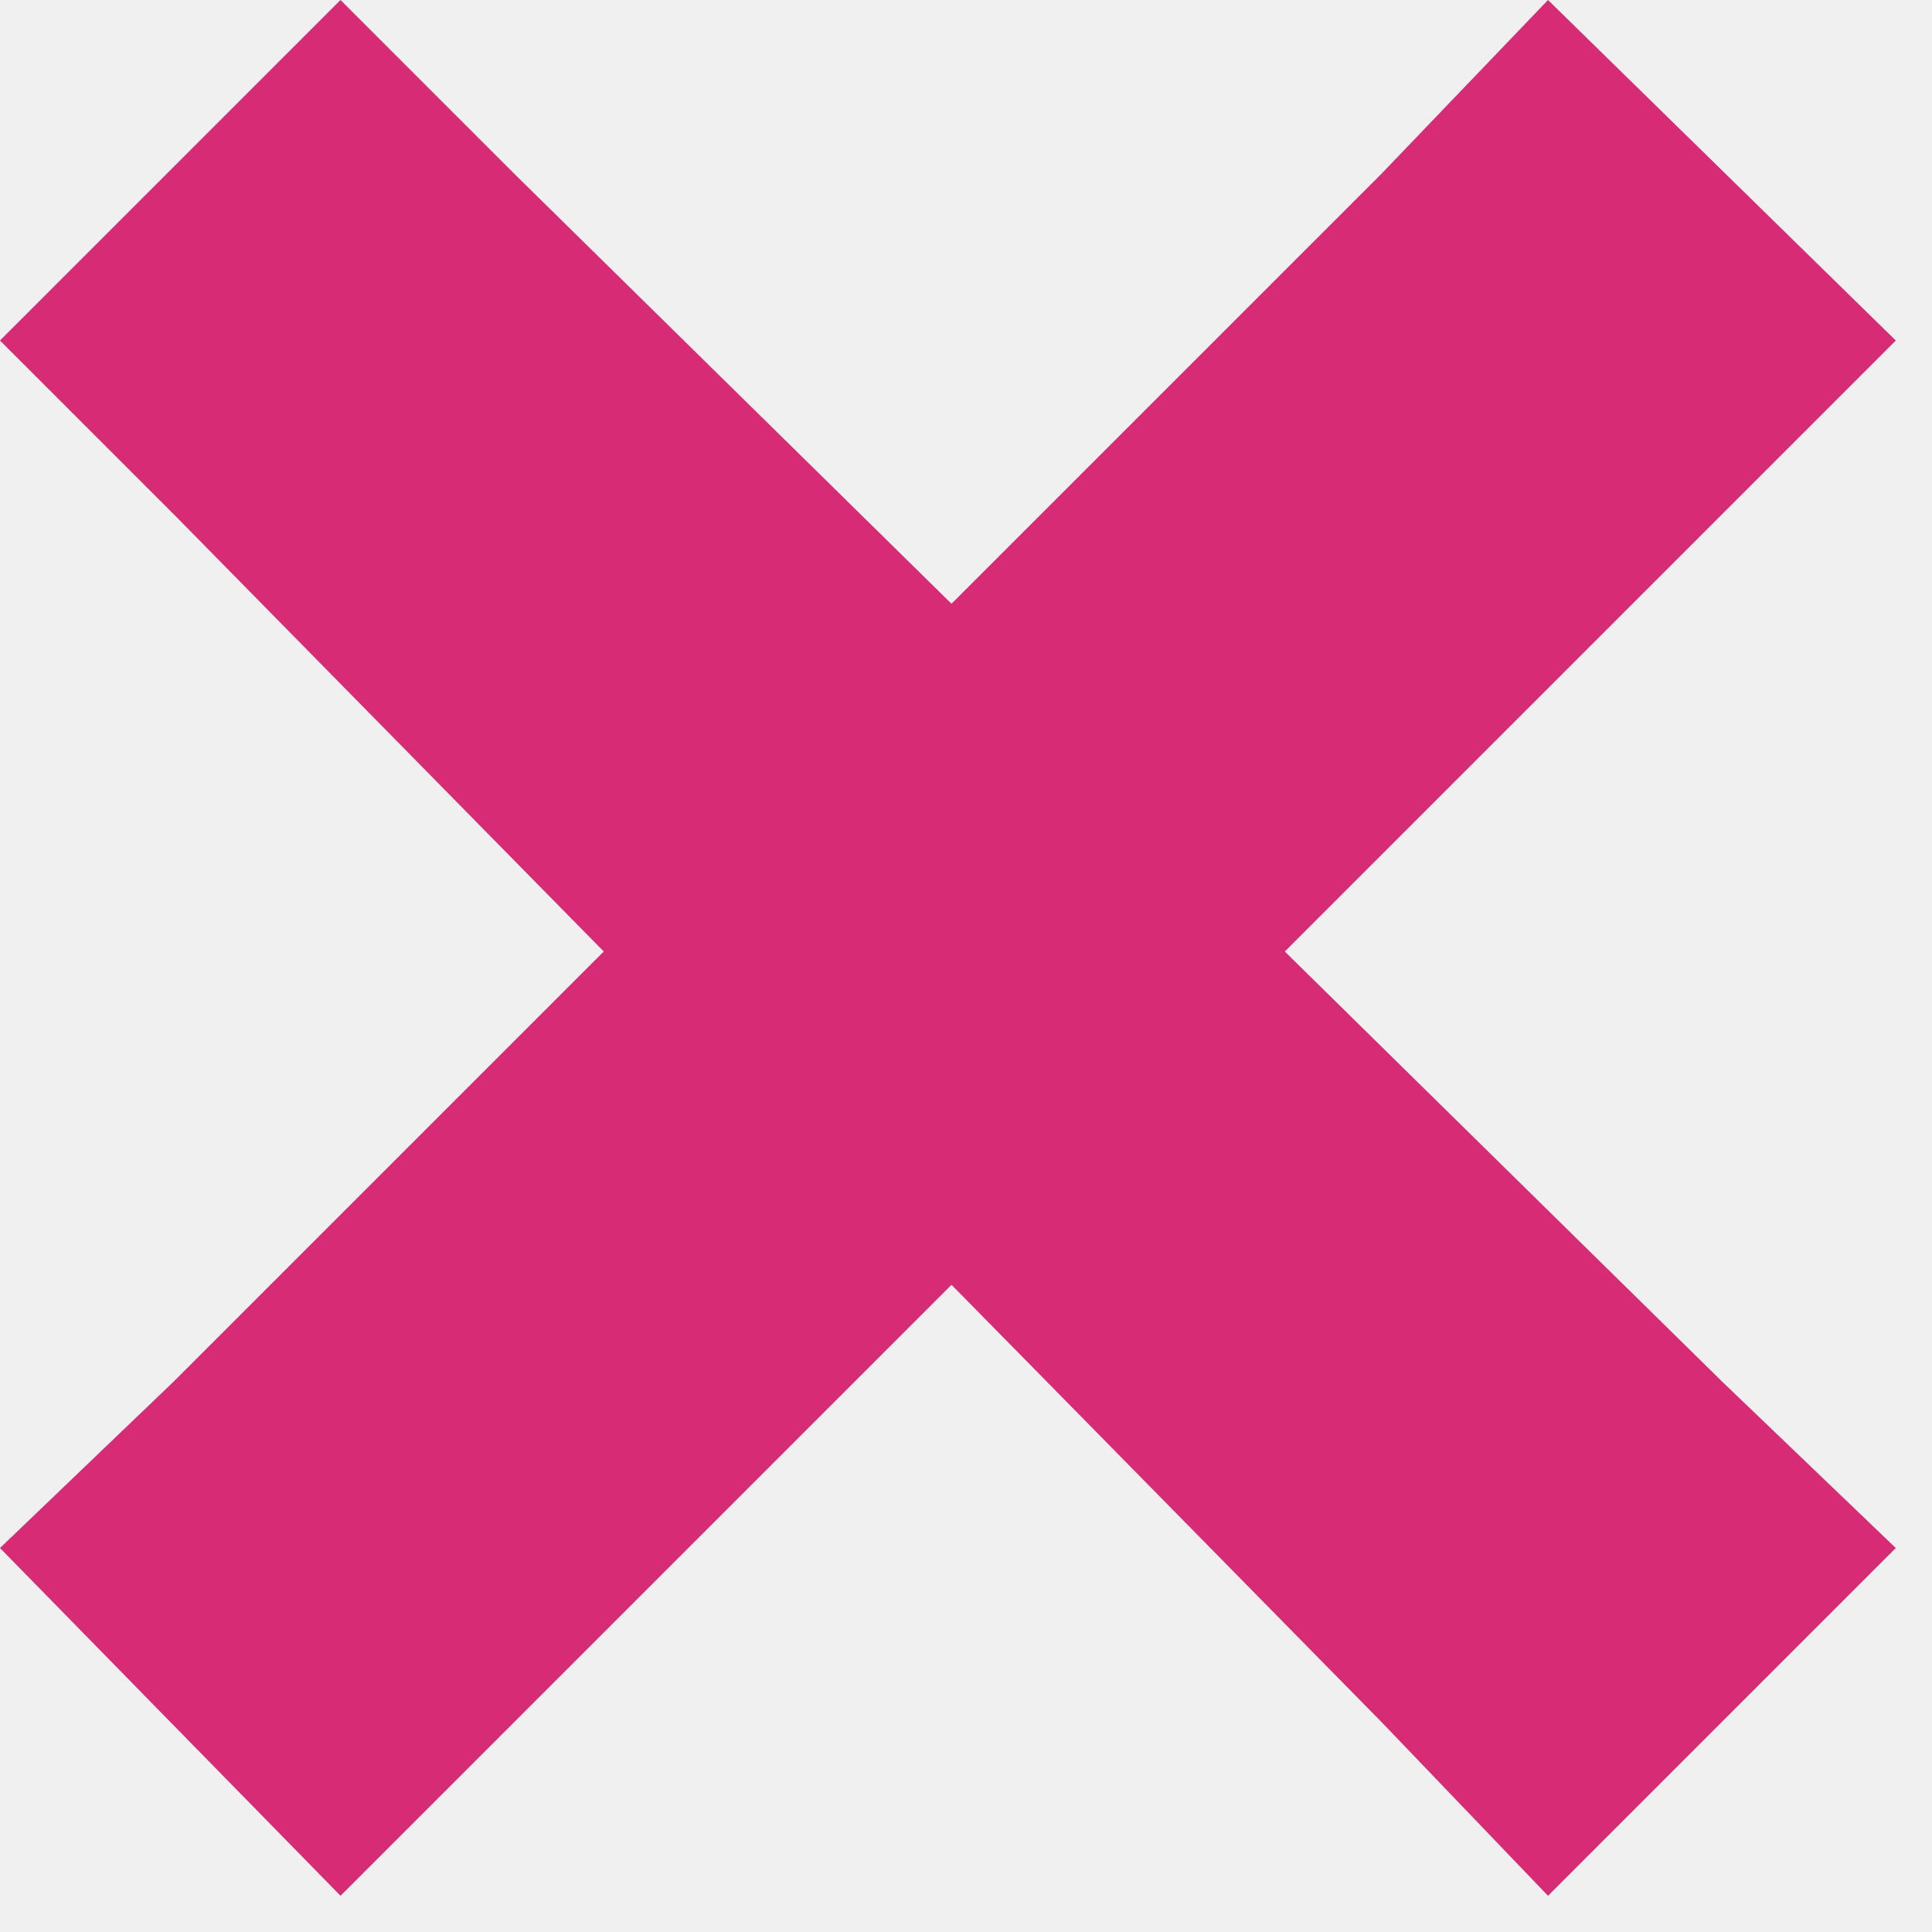
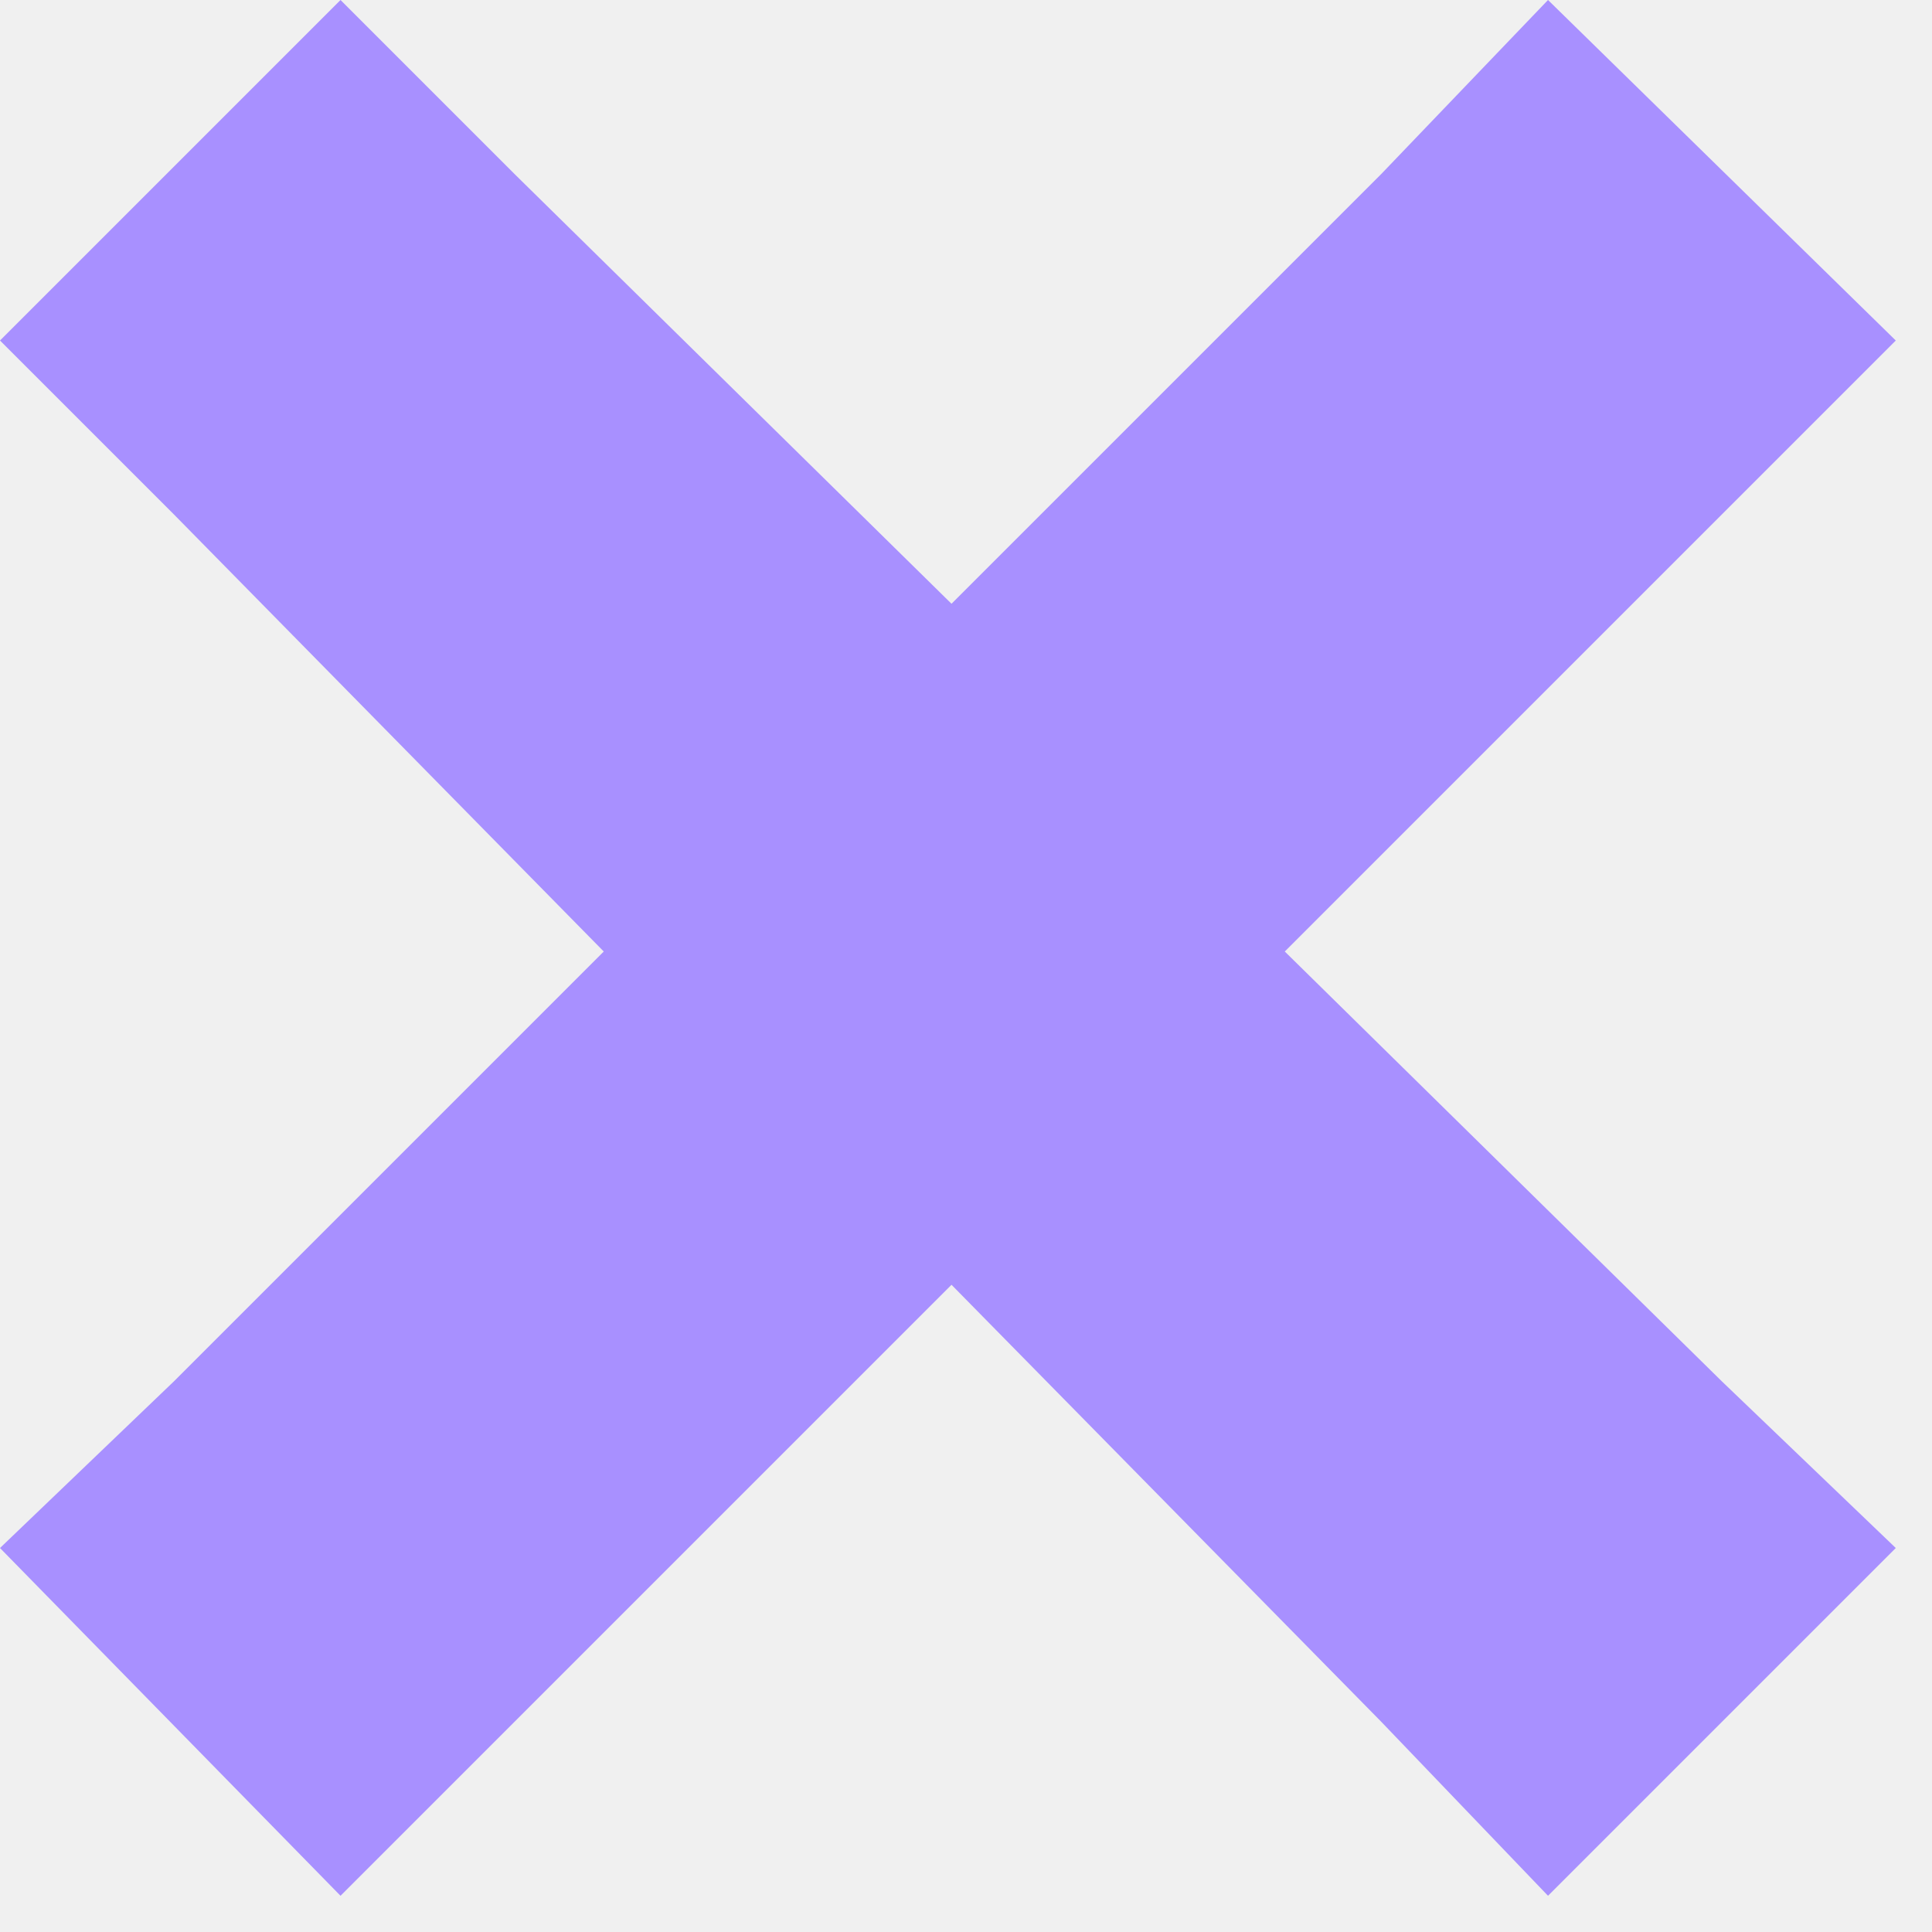
<svg xmlns="http://www.w3.org/2000/svg" width="24" height="24" viewBox="0 0 24 24" fill="none">
-   <g clip-path="url(#clip0_69_4321)">
-     <path d="M4.23 0L0 4.23L2.16 6.39L7.5 11.82L2.16 17.16L0 19.23L4.23 23.55L6.39 21.39L11.82 15.96L17.16 21.39L19.23 23.55L23.55 19.23L21.39 17.16L15.96 11.82L21.39 6.39L23.55 4.23L19.23 0L17.16 2.16L11.82 7.5L6.39 2.16L4.23 0Z" fill="#D72B75" />
+   <g clip-path="url(#clip0_2007_4313)">
+     <path d="M4.23 0L0 4.23L2.16 6.39L7.5 11.82L2.16 17.16L0 19.23L4.23 23.55L6.39 21.39L11.82 15.96L17.16 21.39L19.23 23.55L23.55 19.23L21.39 17.16L15.96 11.82L21.39 6.39L23.55 4.23L19.23 0L17.16 2.16L11.82 7.5L6.39 2.16L4.23 0Z" fill="#A890FF" />
  </g>
  <defs>
-     <clipPath id="clip0_69_4321">
+     <clipPath id="clip0_2007_4313">
      <rect width="24" height="24" fill="white" />
    </clipPath>
  </defs>
</svg>
